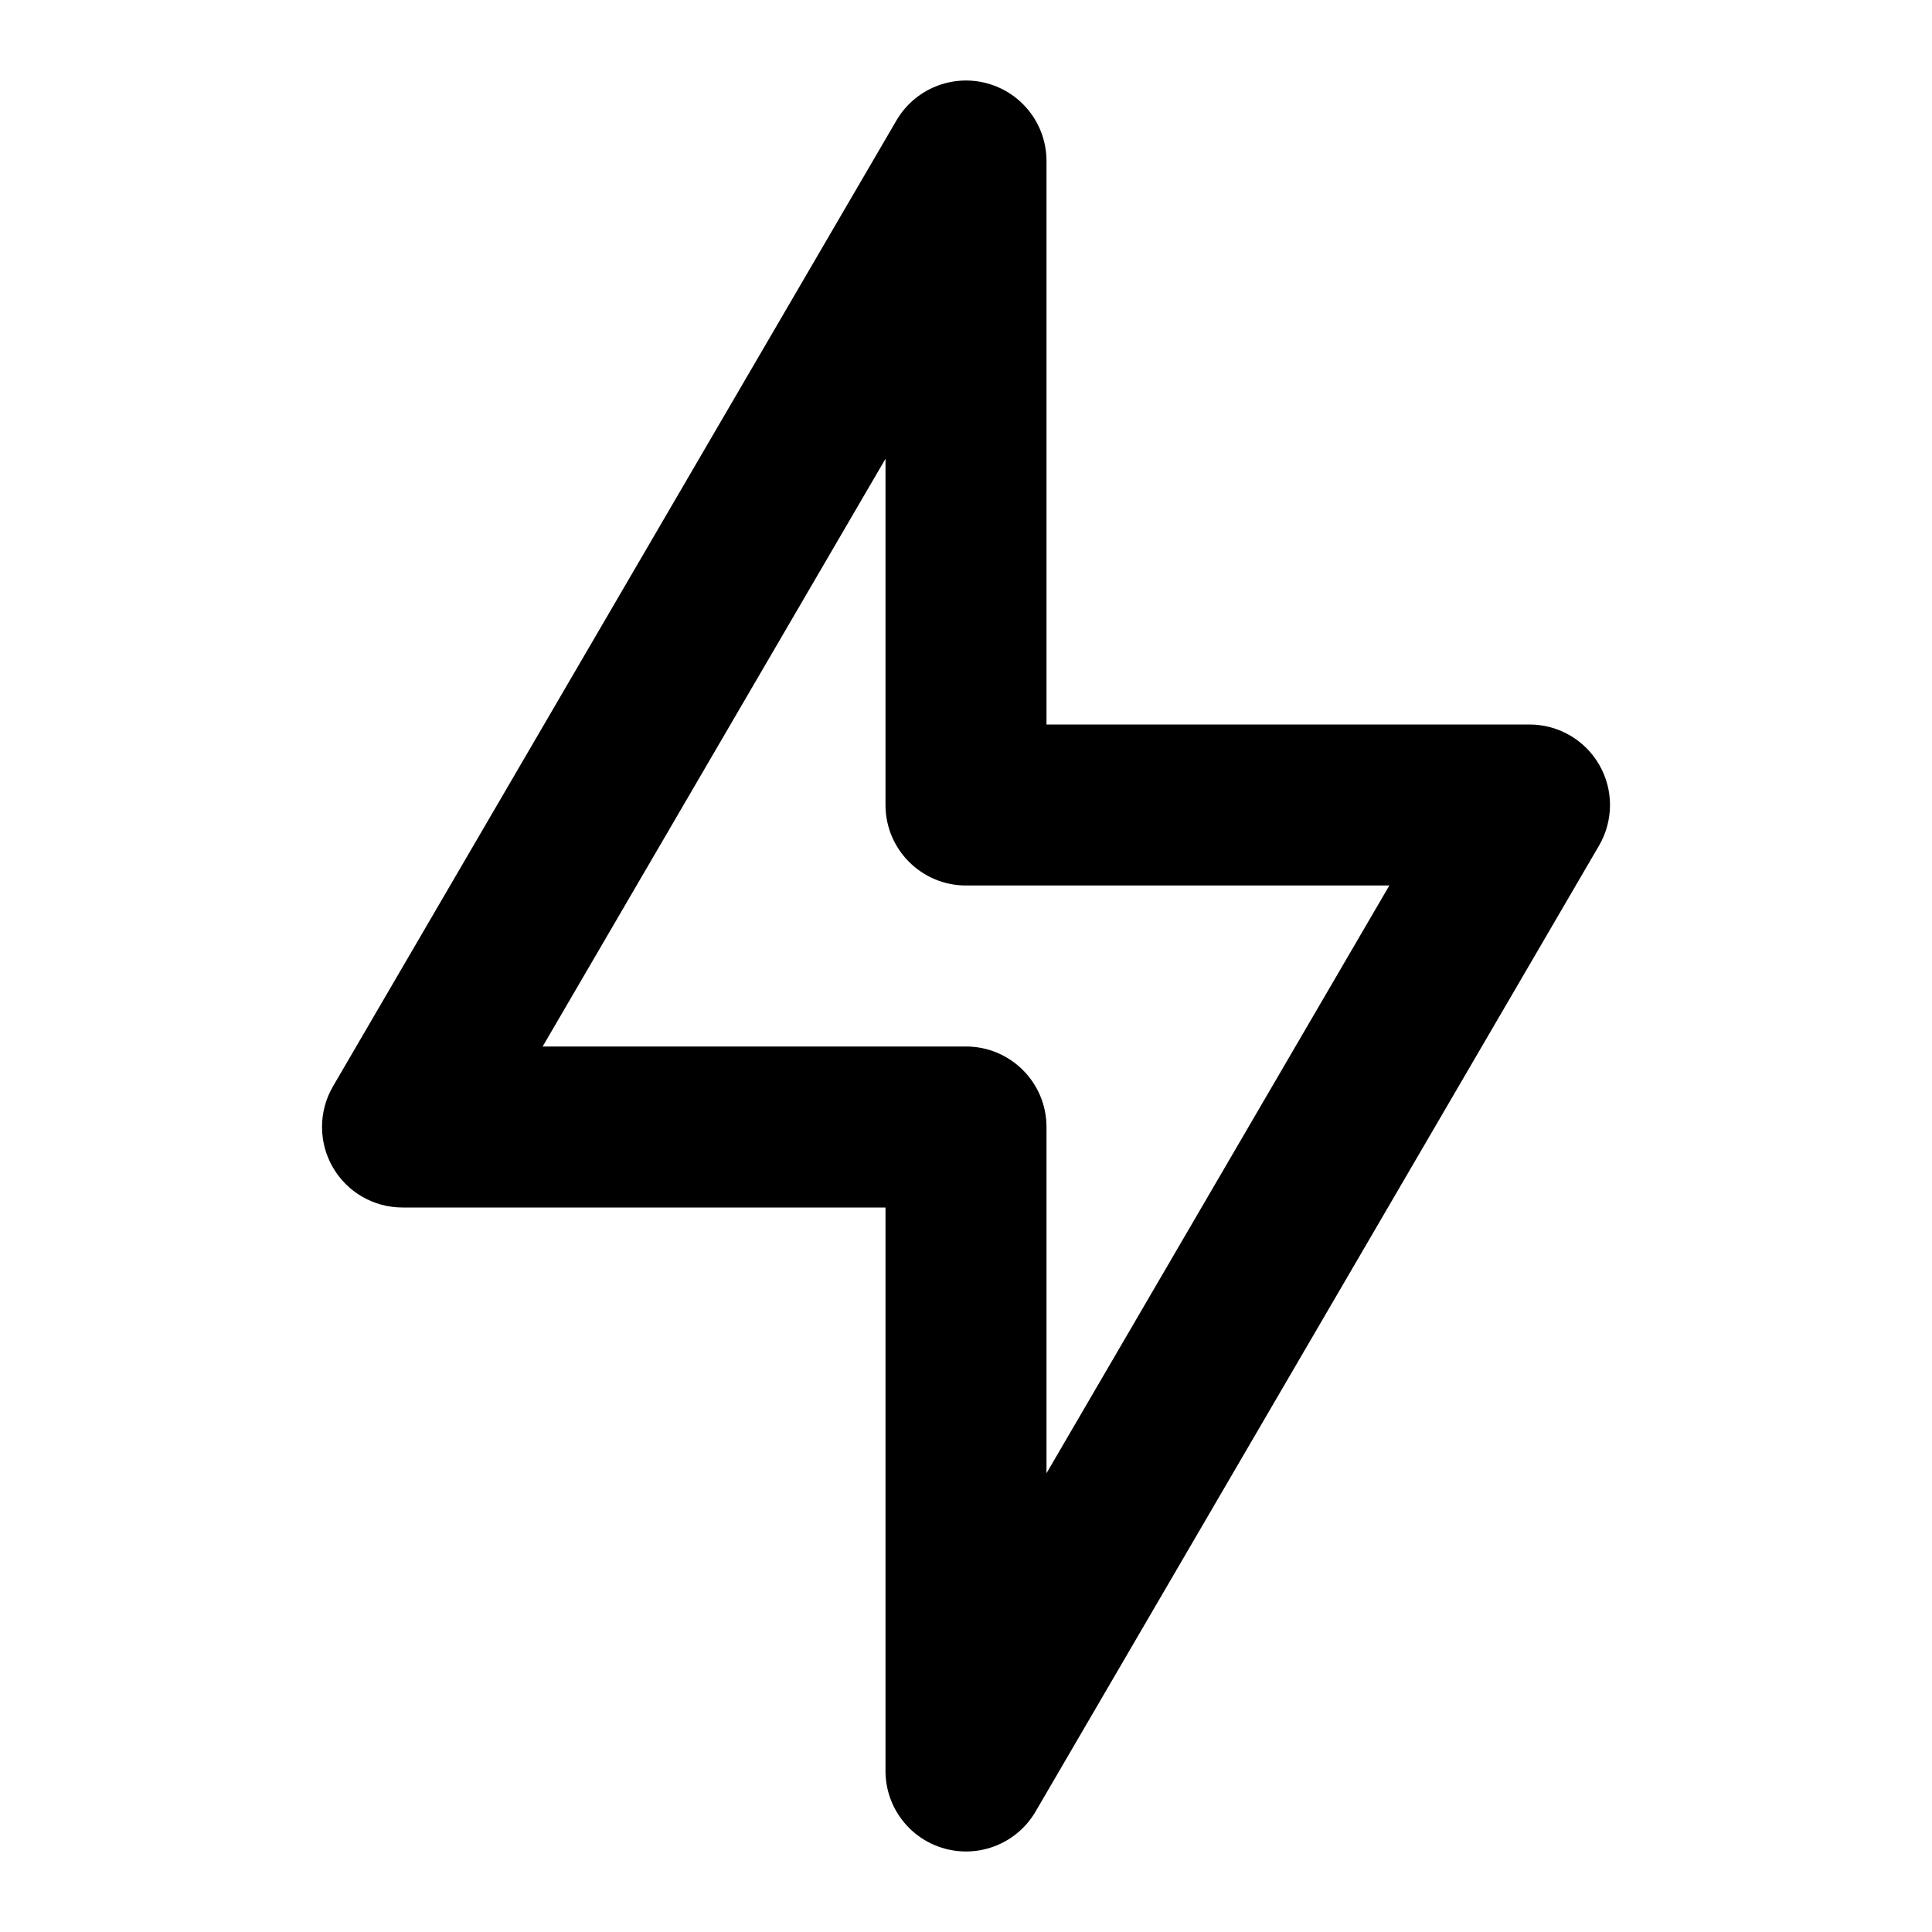
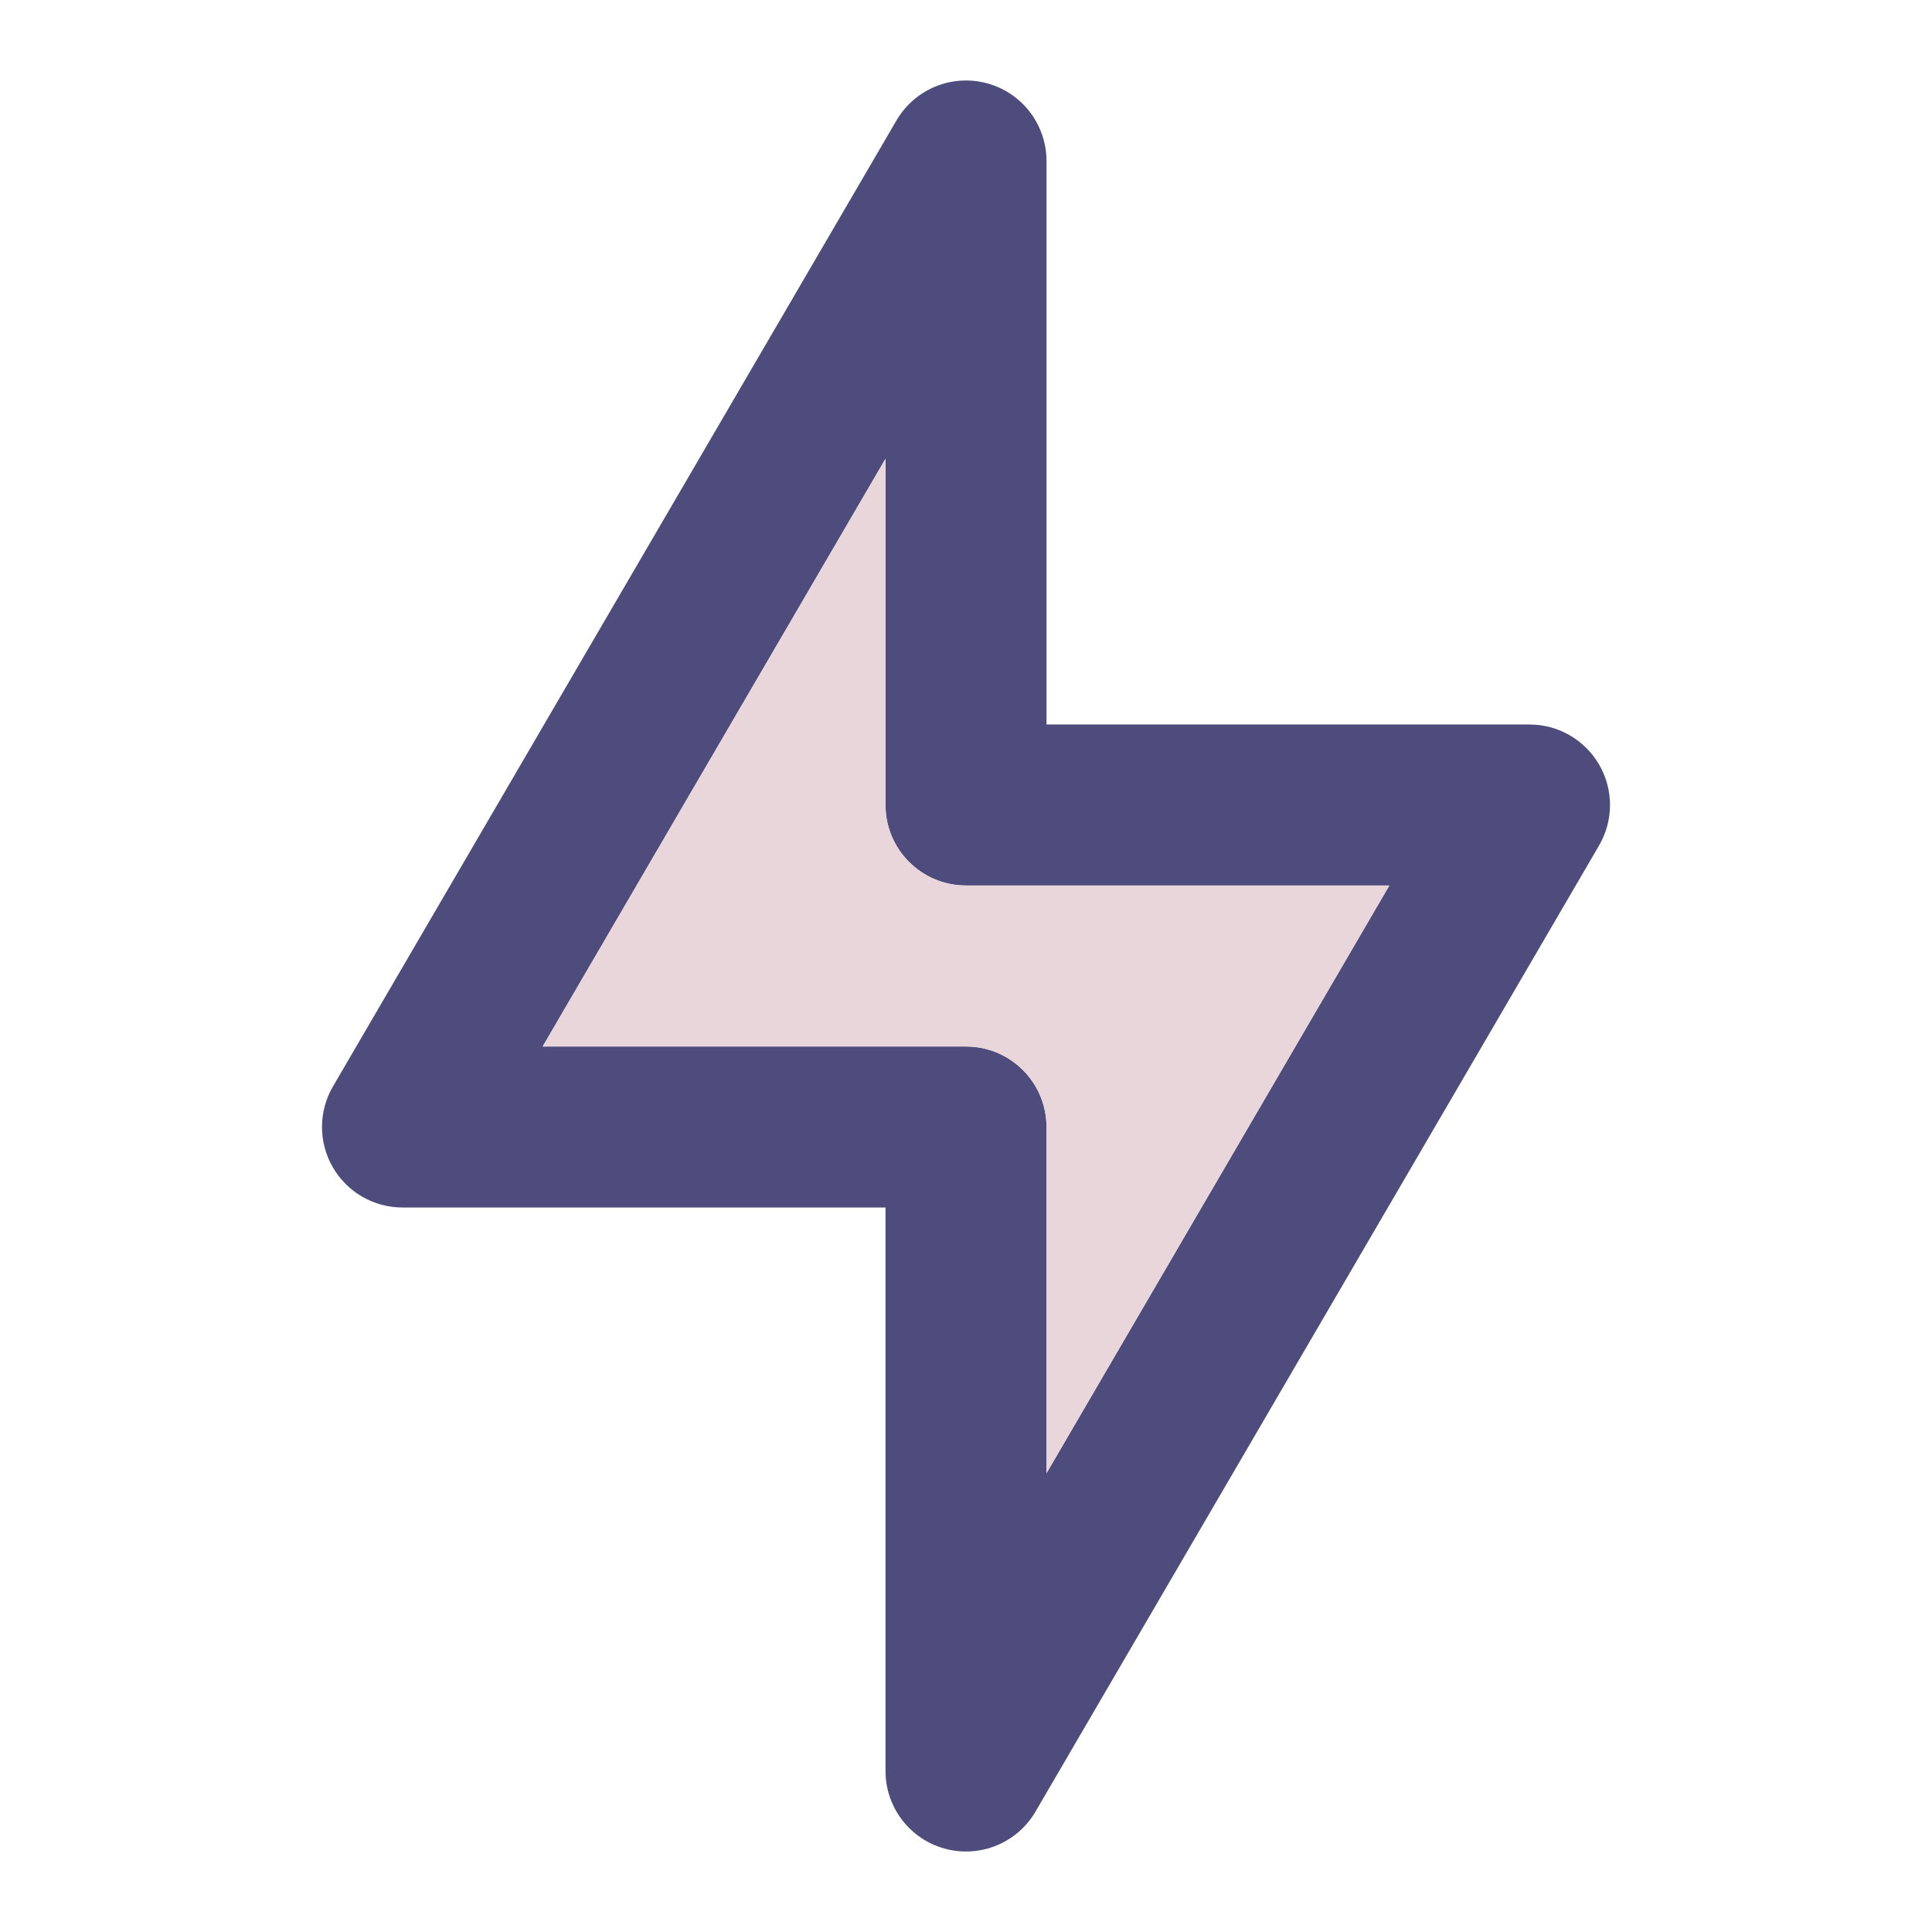
- <svg xmlns="http://www.w3.org/2000/svg" width="800px" height="800px" viewBox="0 0 24 24" fill="none">
-   <path fill-rule="evenodd" clip-rule="evenodd" d="M12.261 1.035C12.697 1.153 13 1.548 13 2V9H19C19.358 9 19.689 9.191 19.867 9.502C20.046 9.812 20.044 10.194 19.864 10.504L12.864 22.504C12.636 22.894 12.175 23.083 11.739 22.965C11.303 22.847 11 22.452 11 22V15H5C4.642 15 4.311 14.809 4.133 14.498C3.955 14.188 3.956 13.805 4.136 13.496L11.136 1.496C11.364 1.106 11.825 0.917 12.261 1.035ZM6.741 13H12C12.552 13 13 13.448 13 14V18.301L17.259 11H12C11.448 11 11 10.552 11 10V5.699L6.741 13Z" fill="#000000" />
+ <svg xmlns="http://www.w3.org/2000/svg" width="100%" height="100%" viewBox="0 0 800 800" version="1.1" xml:space="preserve" style="fill-rule:evenodd;clip-rule:evenodd;stroke-linejoin:round;stroke-miterlimit:2;">
+   <path d="M408.7,34.487C423.237,38.418 433.333,51.606 433.333,66.666L433.333,299.999L633.333,299.999C645.27,299.999 656.293,306.38 662.237,316.73C668.183,327.08 668.14,339.817 662.127,350.127L428.793,750.127C421.203,763.137 405.837,769.44 391.3,765.51C376.763,761.58 366.667,748.39 366.667,733.333L366.667,500L166.667,500C154.731,500 143.707,493.617 137.762,483.267C131.817,472.917 131.86,460.18 137.874,449.87L371.207,49.87C378.797,36.862 394.163,30.557 408.7,34.487ZM224.701,433.333L400,433.333C418.41,433.333 433.333,448.257 433.333,466.667L433.333,610.033L575.3,366.667L400,366.667C381.59,366.667 366.667,351.743 366.667,333.332L366.667,189.963L224.701,433.333Z" style="fill:rgb(77,76,124);" />
+   <g transform="matrix(1,0,0,1,-57.8254,-0.000724651)">
+     <path d="M282.526,433.335L457.825,433.335C476.235,433.335 491.158,448.258 491.158,466.668L491.158,610.035L633.125,366.668L457.825,366.668C439.415,366.668 424.491,351.745 424.491,333.334L424.491,189.964L282.526,433.335Z" style="fill:rgb(233,214,218);" />
+   </g>
</svg>
